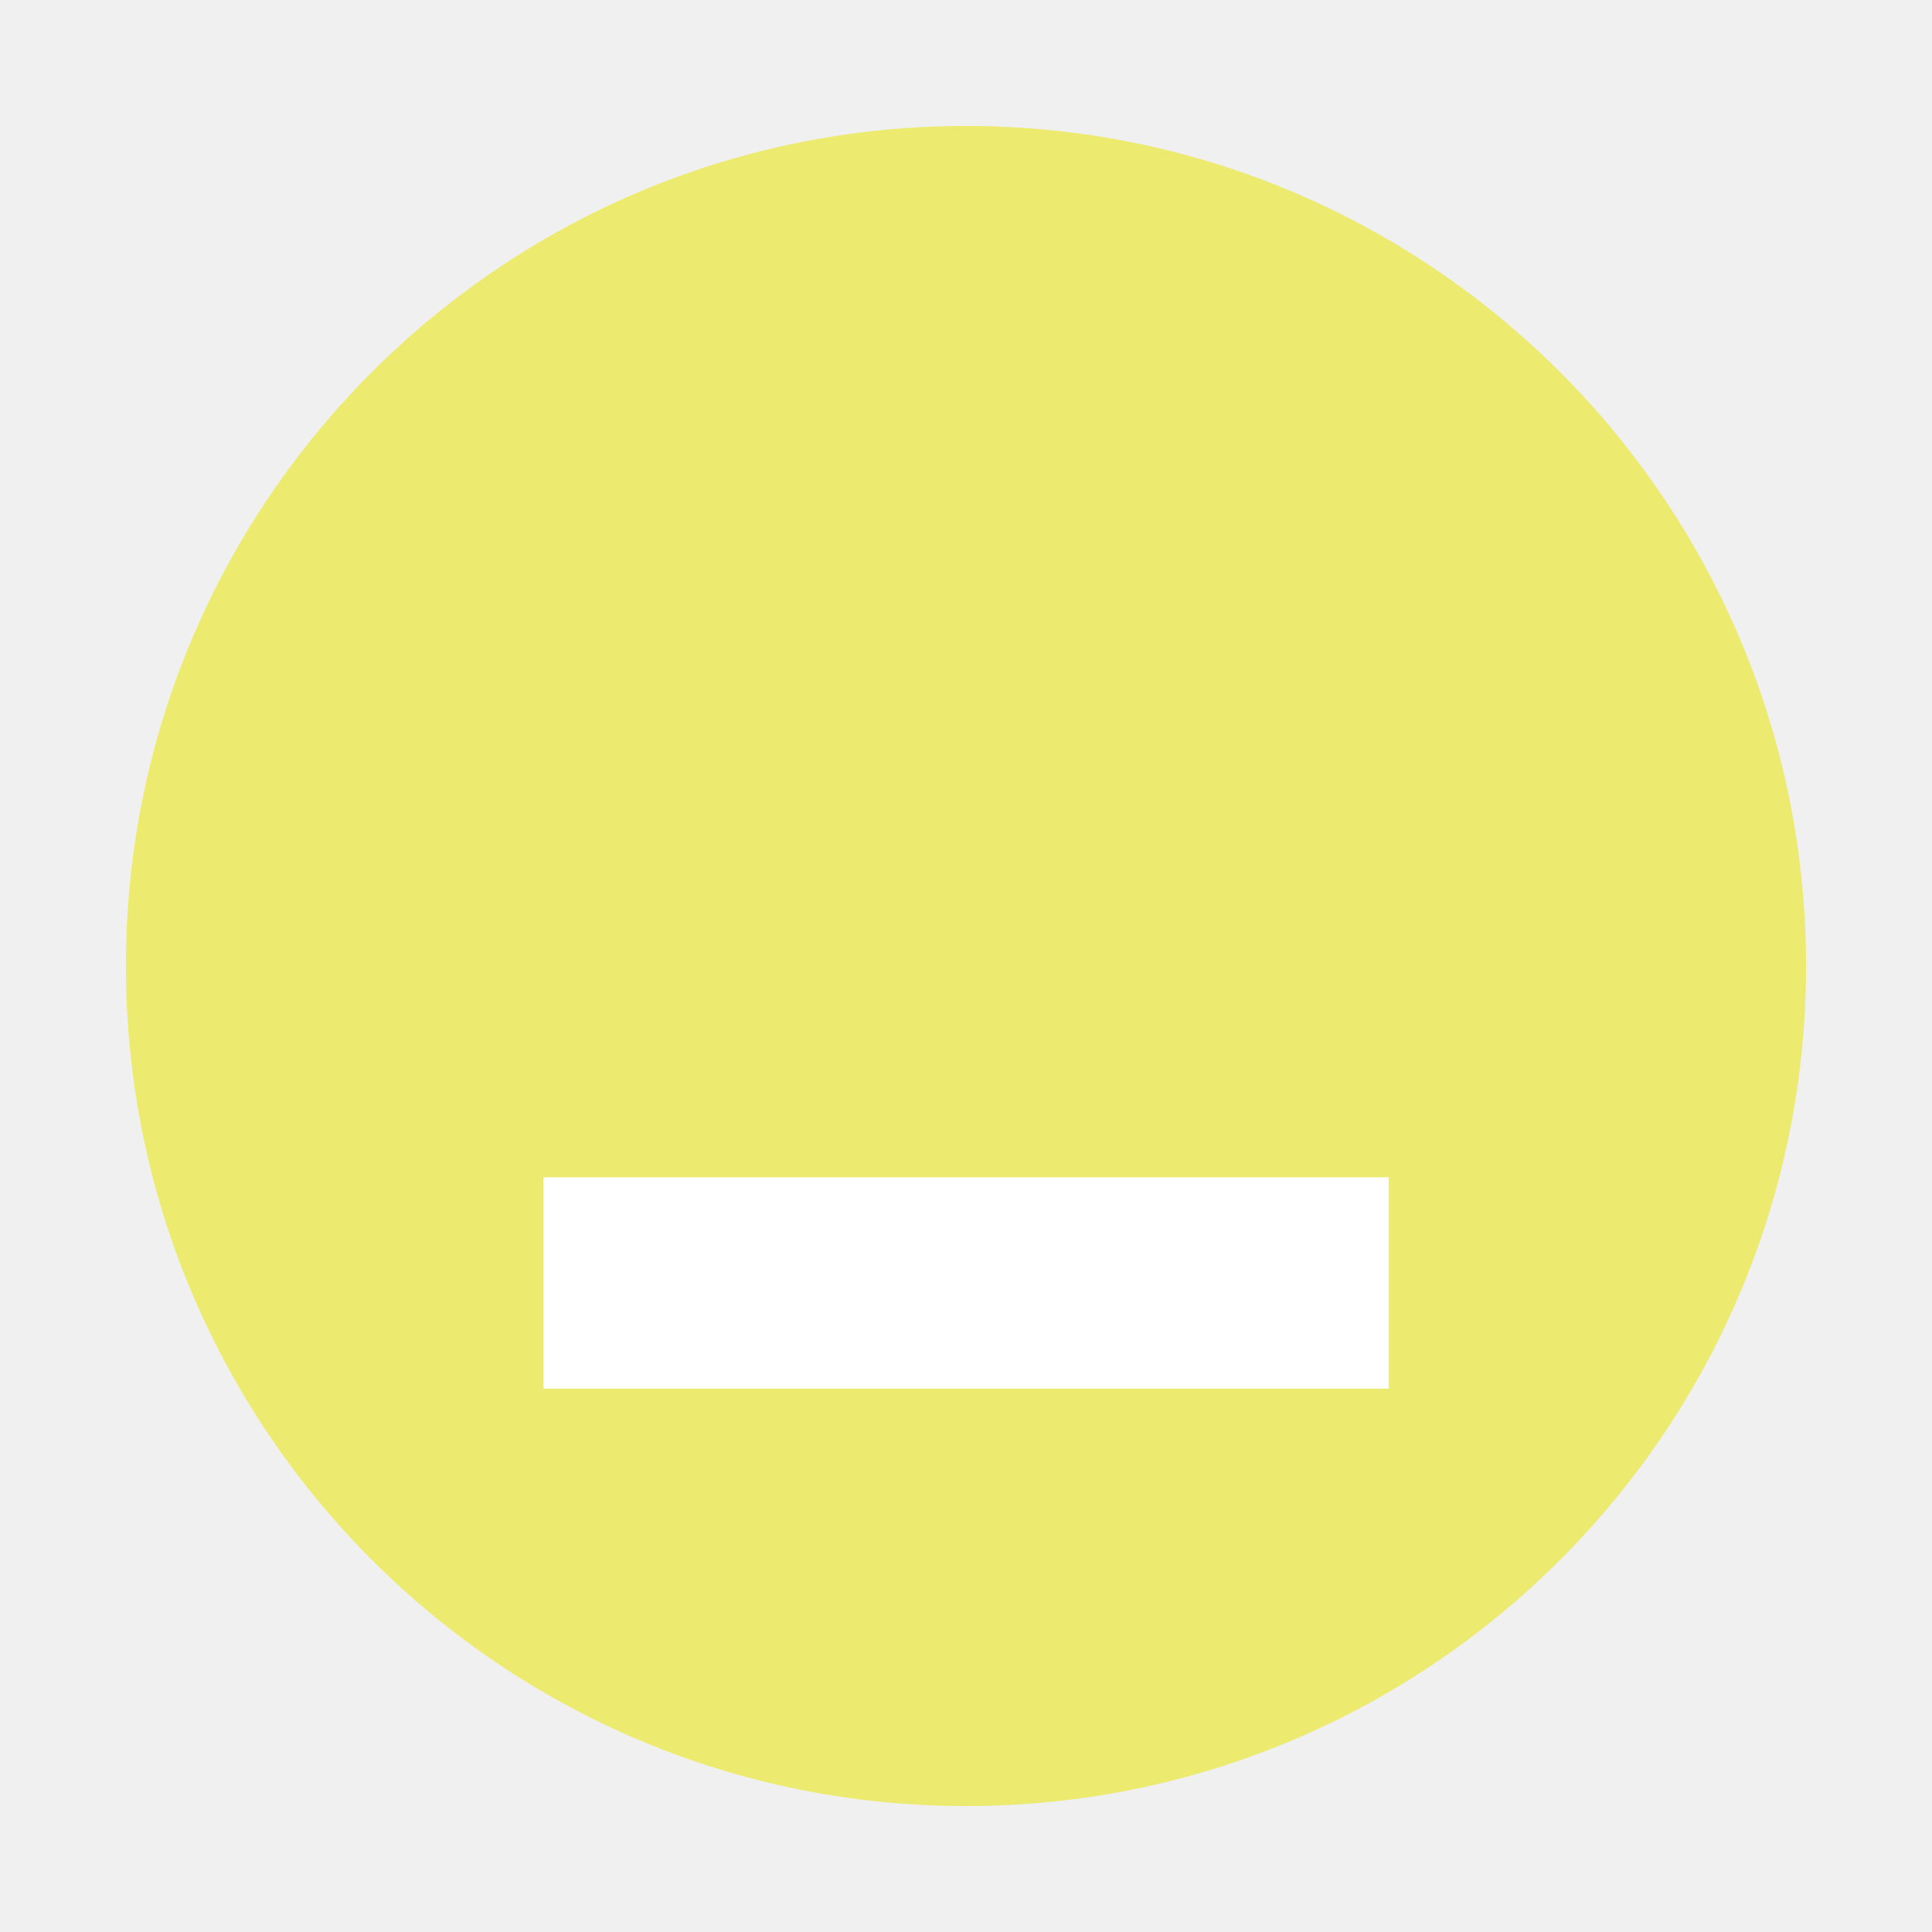
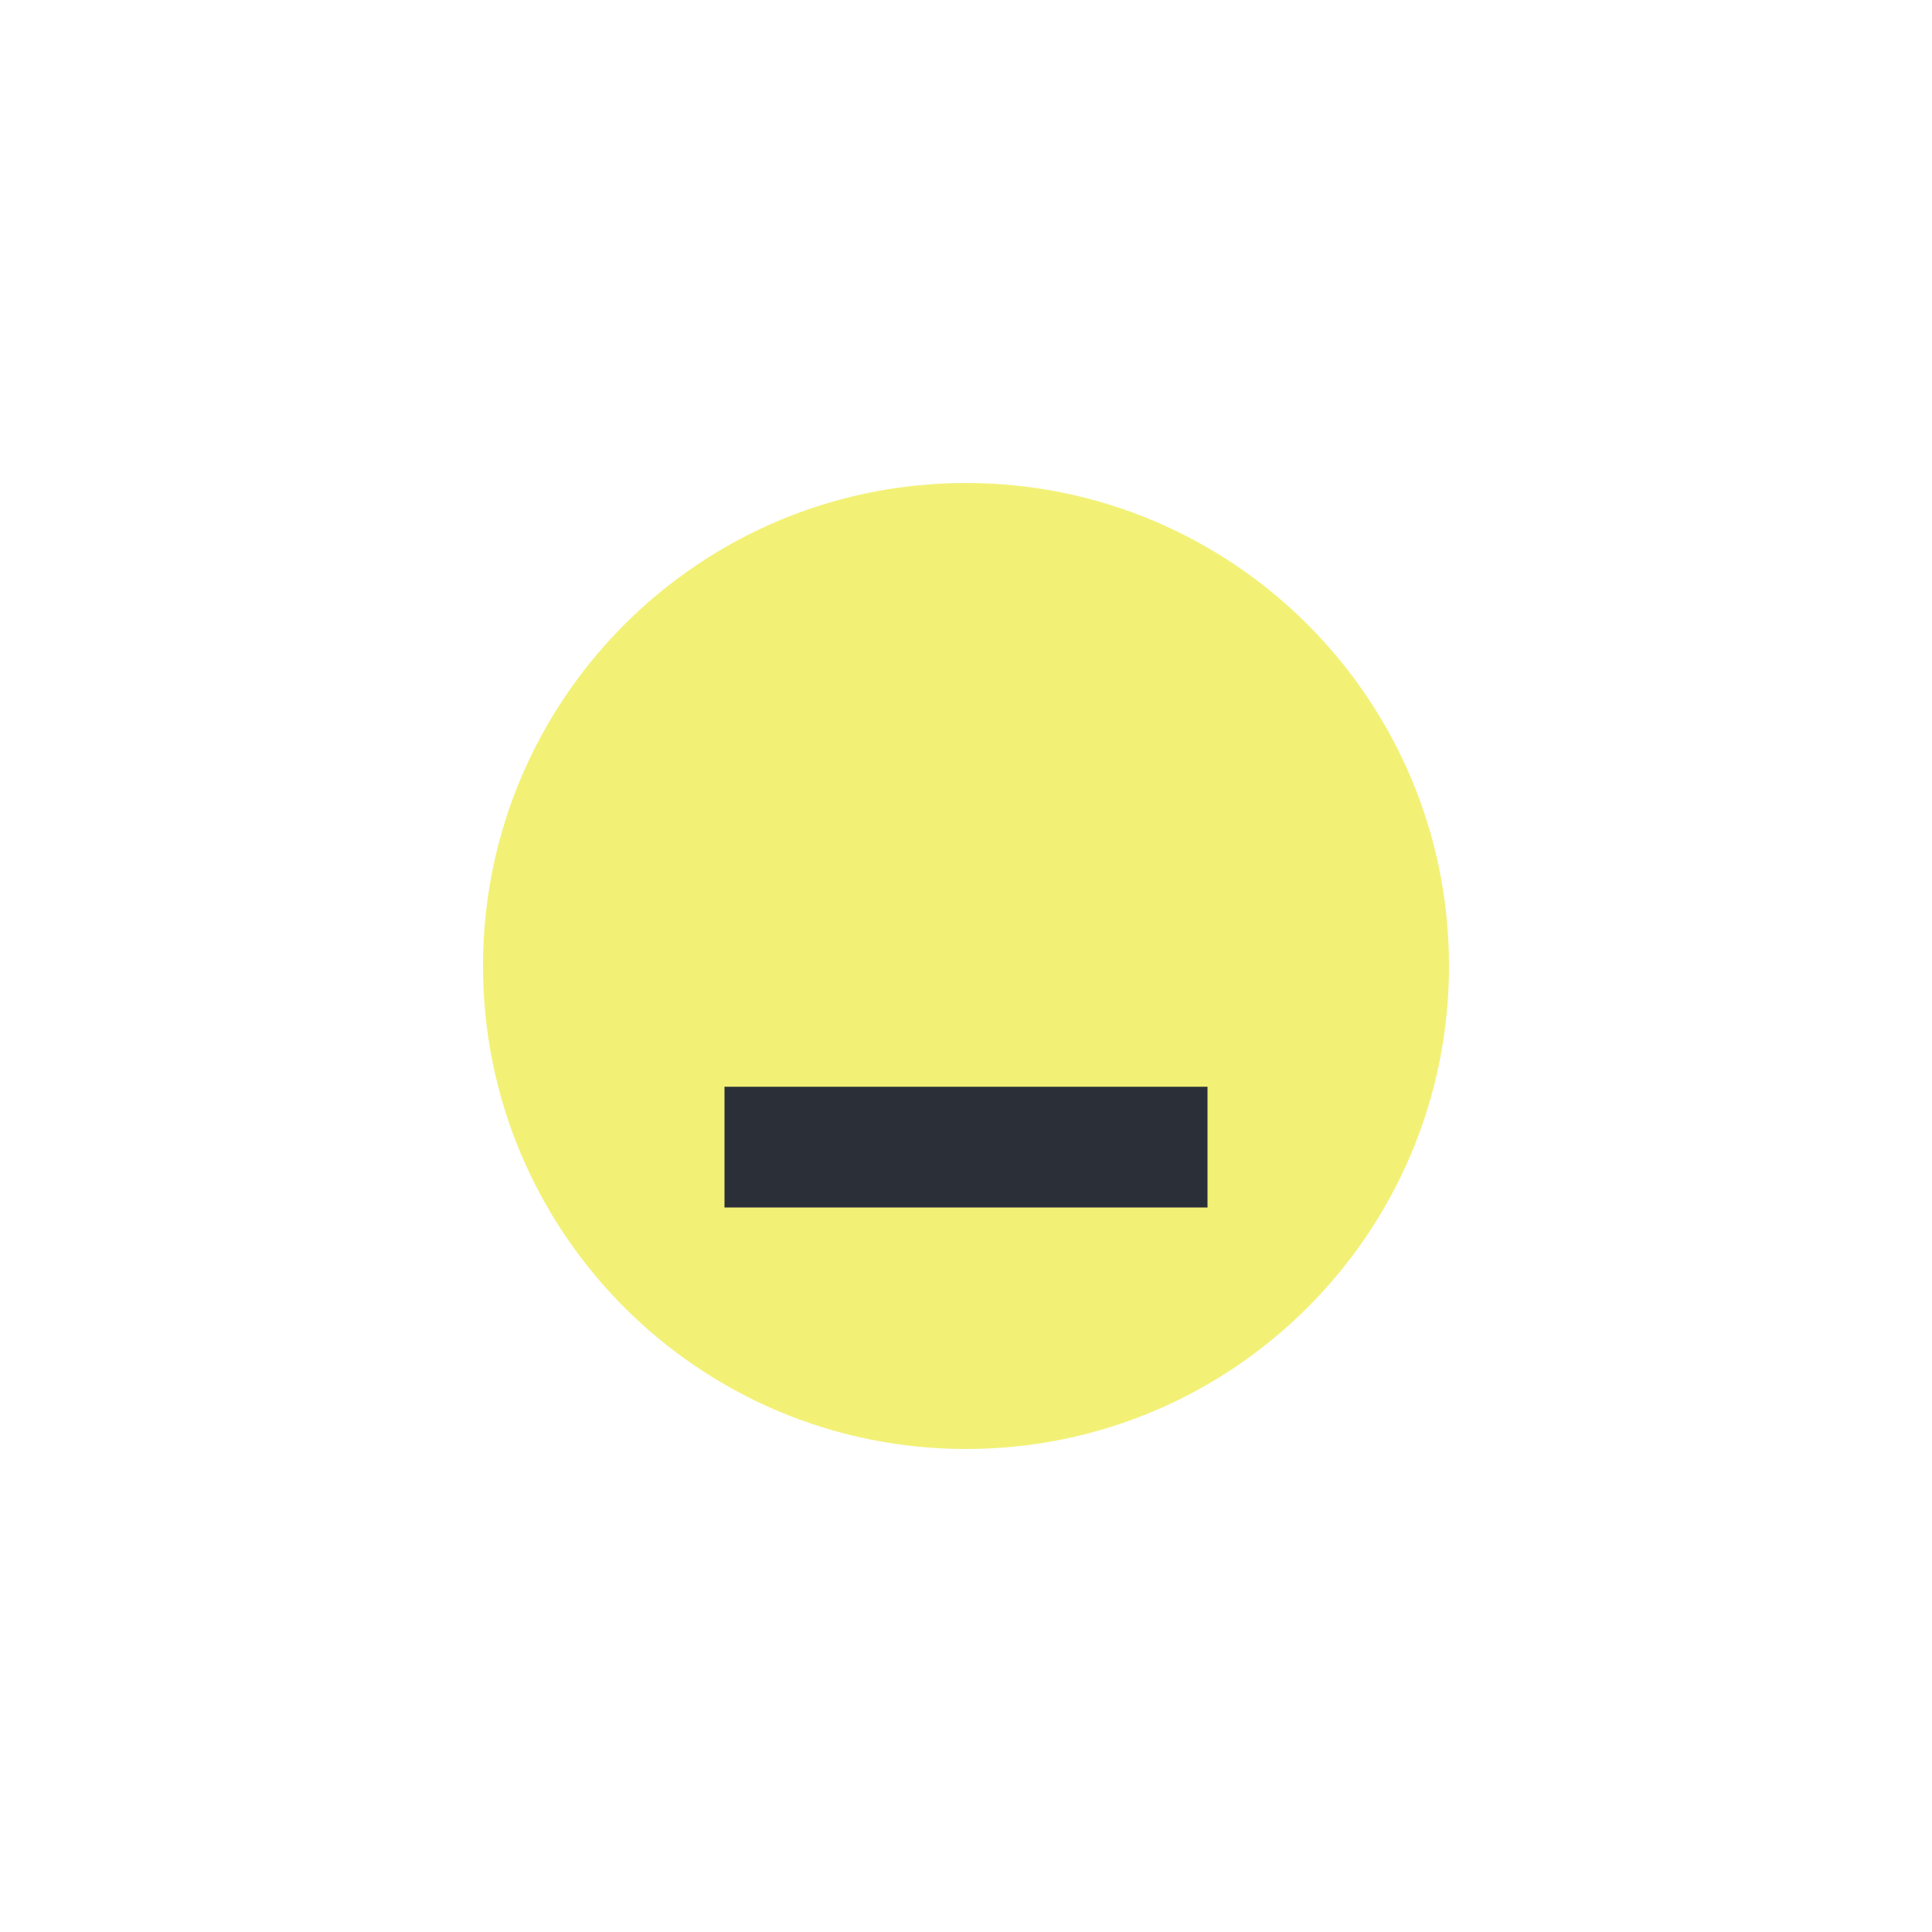
- <svg xmlns="http://www.w3.org/2000/svg" height="16" width="16" version="1.1" id="svg6">
-   <defs id="defs10" />
-   <path d="M 0,0 H 16 V 16 H 0 Z" id="path2" style="fill:none" />
-   <path d="M 8,1.043 A 6.957,6.957 0 1 0 8,14.957 6.957,6.957 0 0 0 8,1.043 Z" id="path4" style="fill:#e9e71b;fill-opacity:1;fill-rule:evenodd;opacity:0.6" />
-   <path style="fill:#ffffff;stroke-width:0.875" d="m 4.5,9.75 h 7 v 1.75 h -7 z" id="path8" />
+ <svg xmlns="http://www.w3.org/2000/svg" width="32" height="32">
+   <path fill="#fff" d="M0 0h32v32H0z" />
+   <path fill="#ffffff" fill-opacity=".1" d="M0 0h32v1H0z" />
+   <circle r="8" cy="16" cx="16" fill="#e9e71b" opacity=".6" />
+   <path d="M12 18h8v2h-8z" fill="#2b3038" />
</svg>
